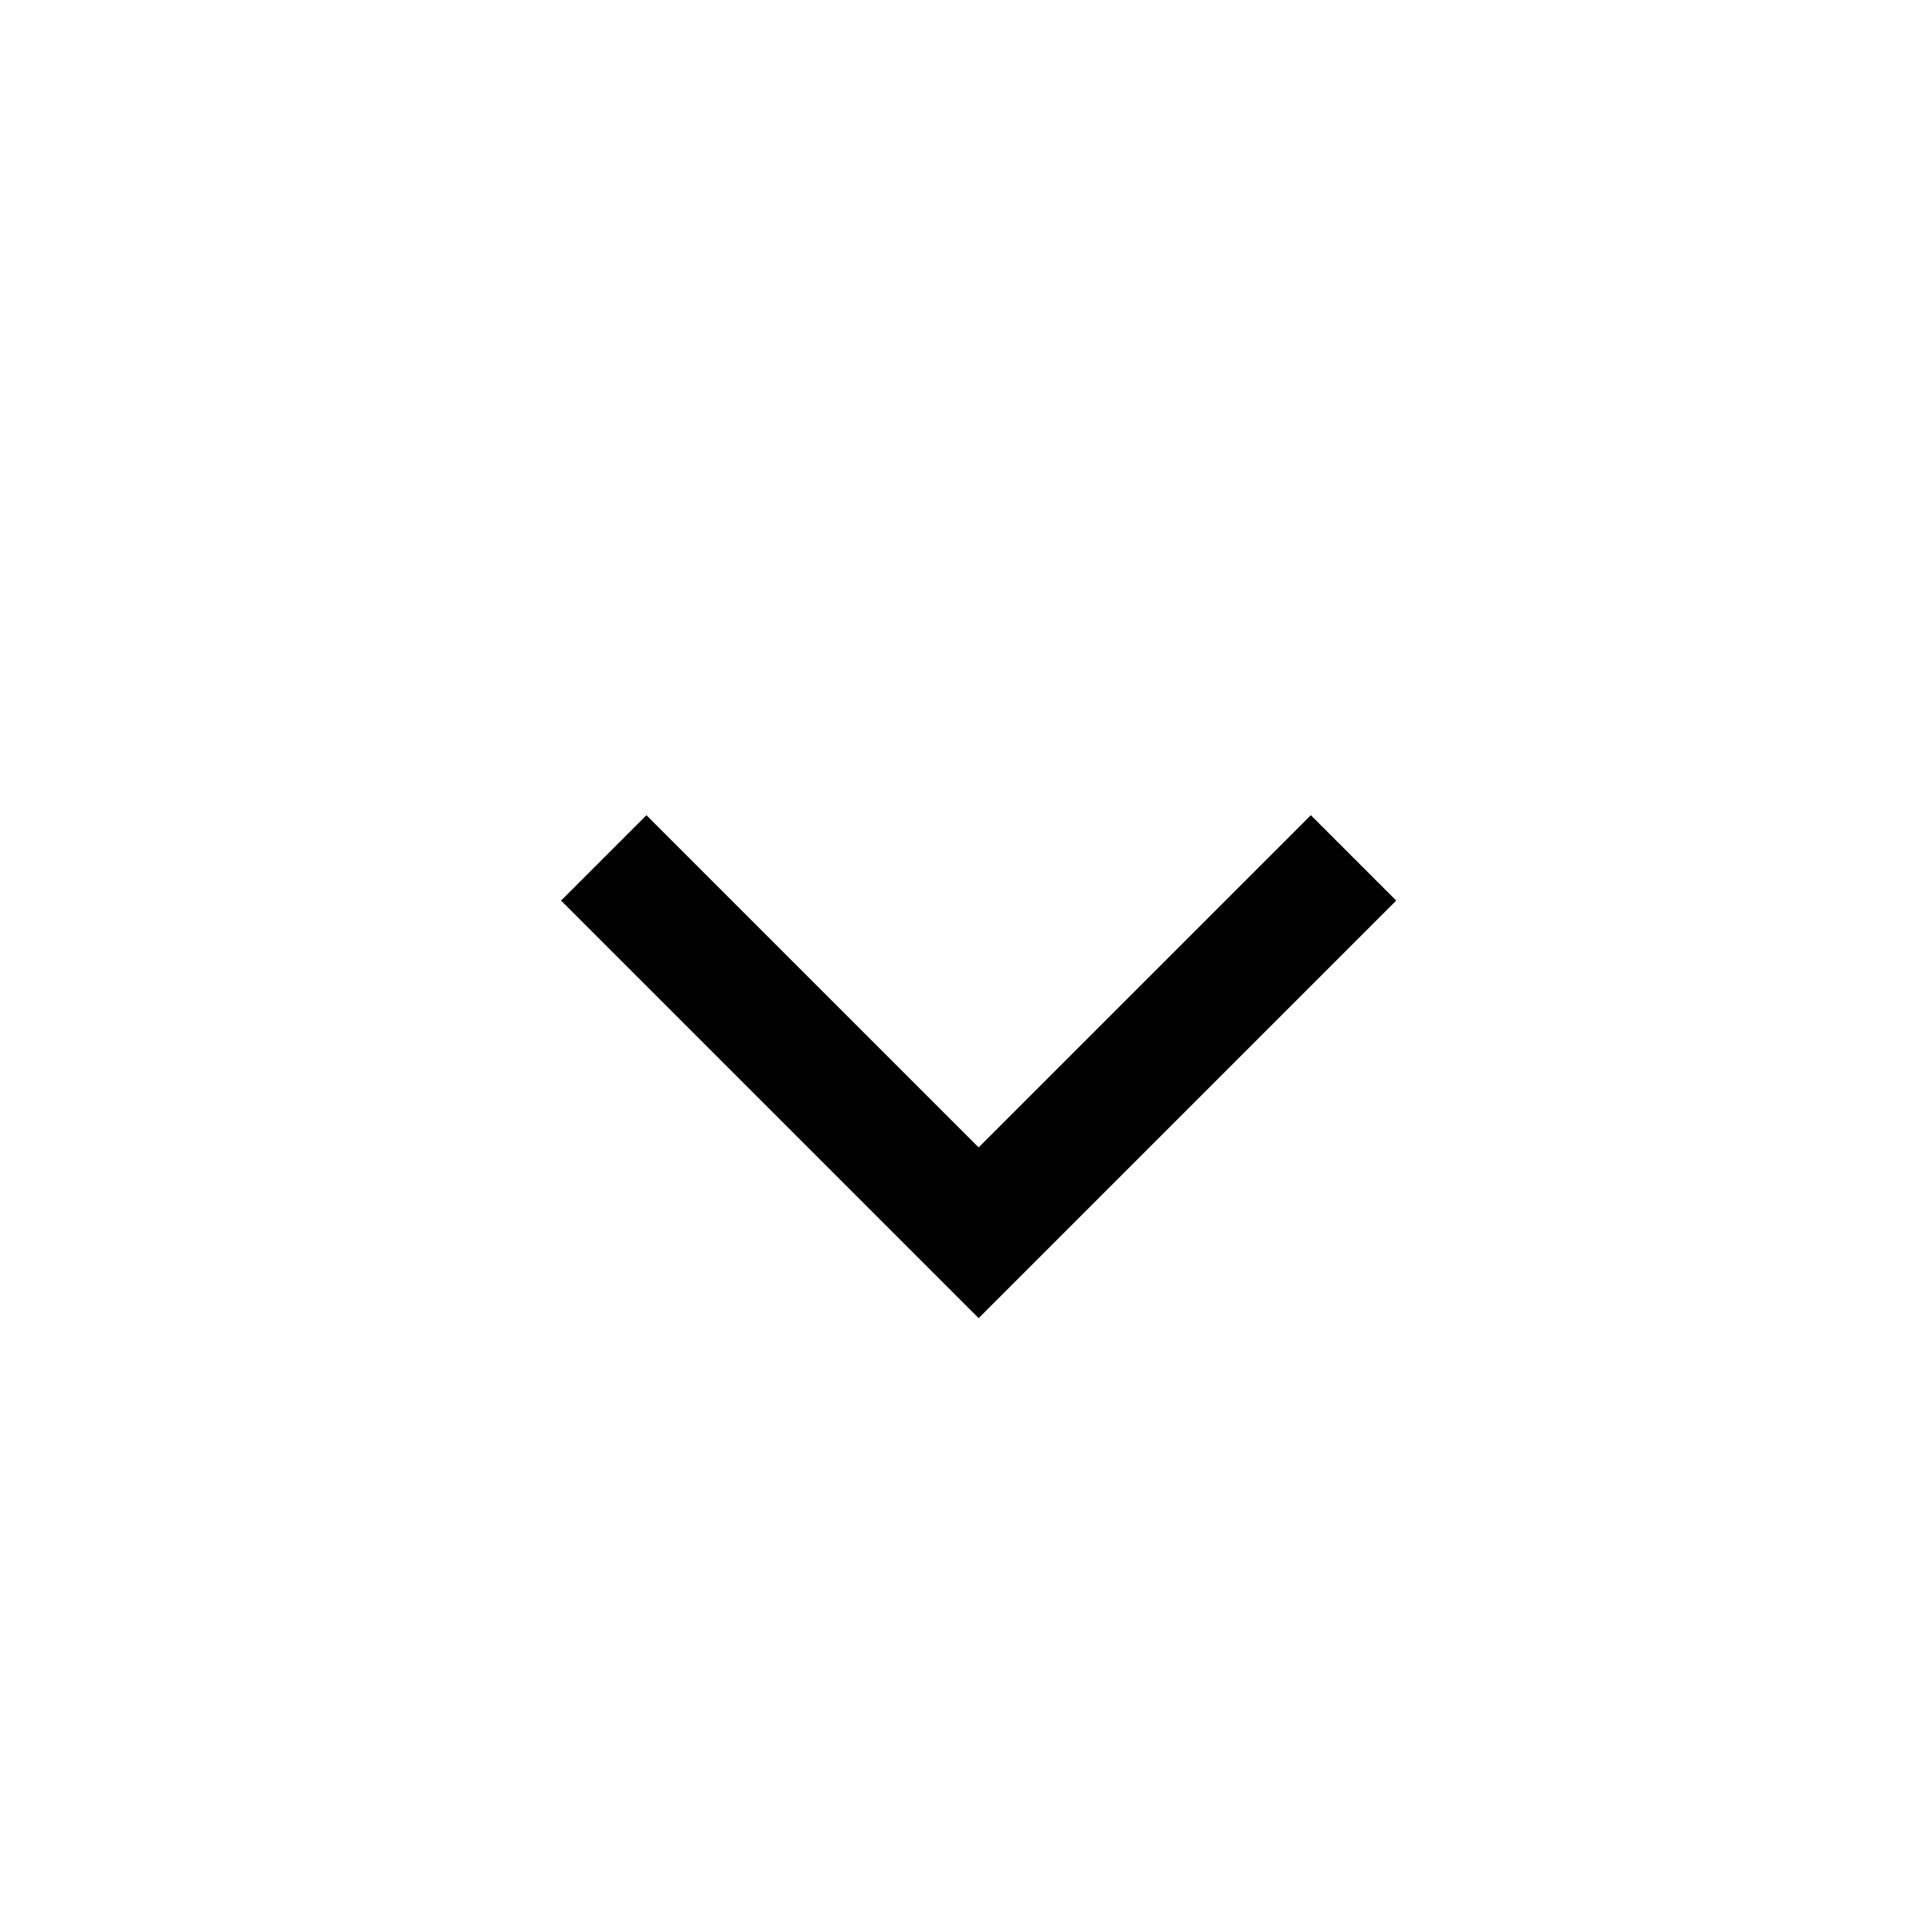
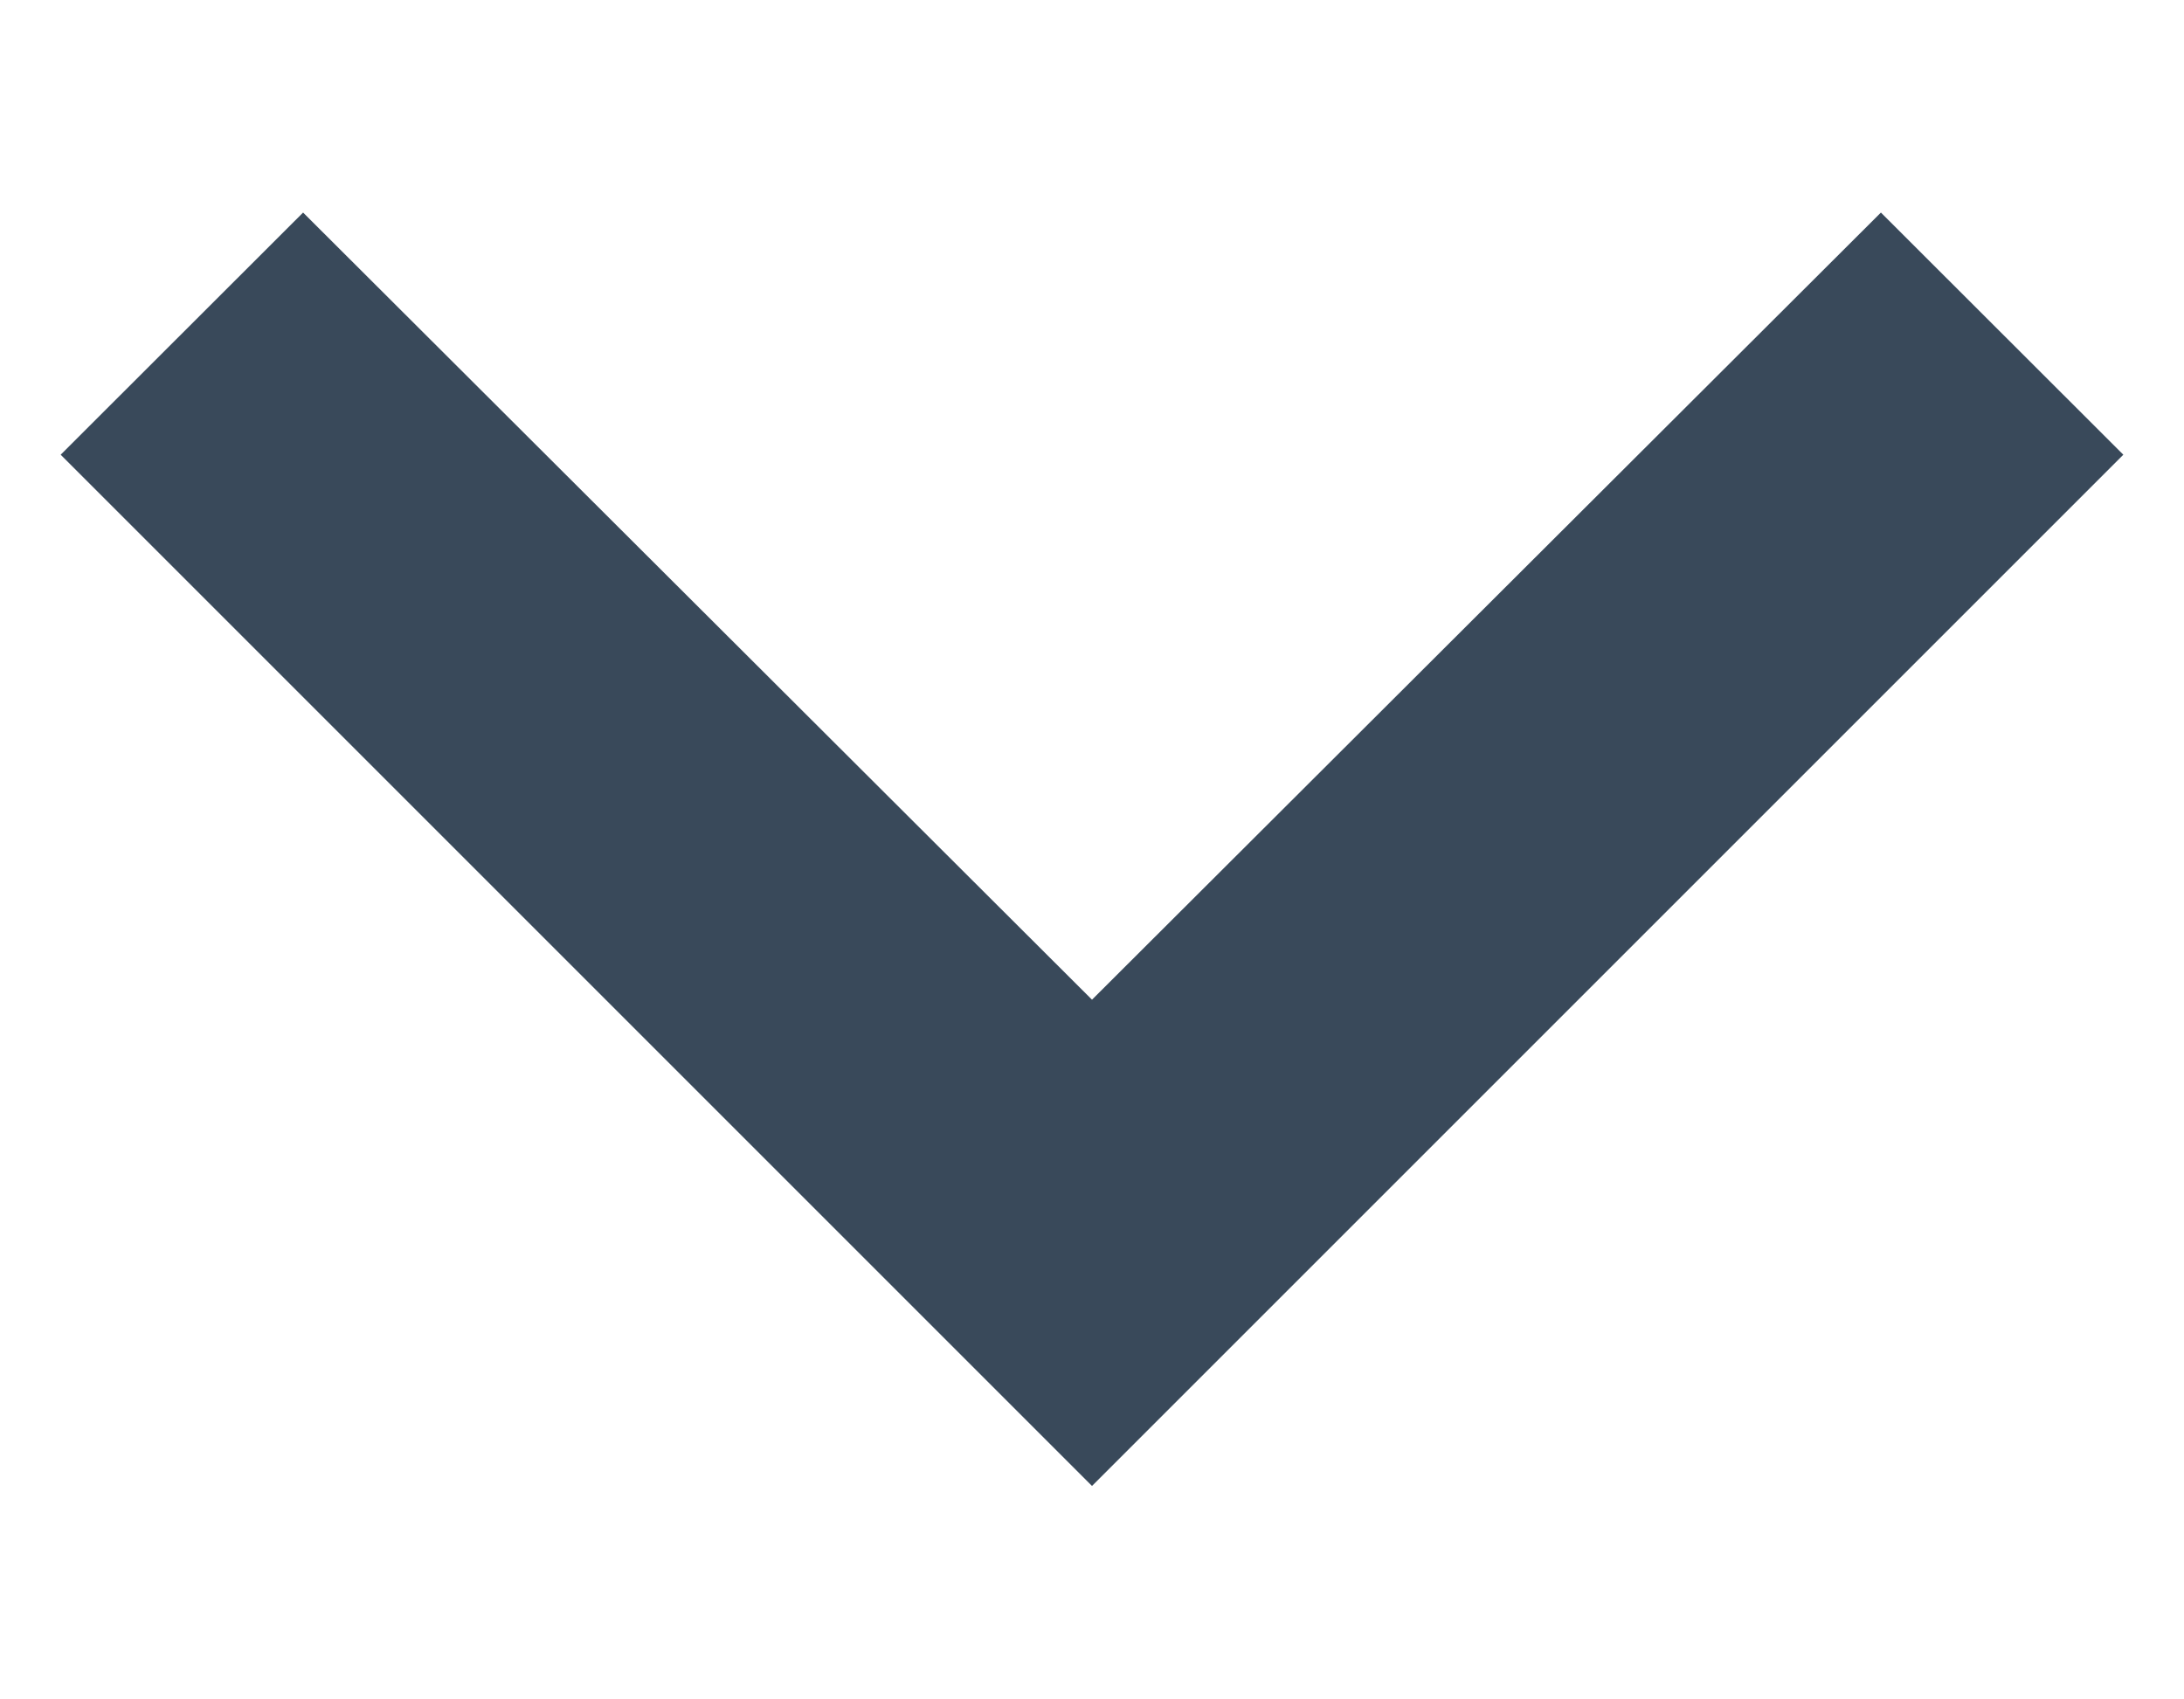
- <svg xmlns="http://www.w3.org/2000/svg" width="24px" height="24px" viewBox="0 0 24 24" id="arrow_down" data-name="arrow down">
-   <defs>
-     <clipPath id="clip-path">
-       <rect id="Mask" width="24" height="24" fill="none" stroke="#000" stroke-width="1" />
-     </clipPath>
-   </defs>
-   <g id="_20x20_arrow-back--grey" data-name="20x20/arrow-back--grey" transform="translate(0 24) rotate(-90)">
-     <rect id="Mask-2" data-name="Mask" width="24" height="24" fill="none" />
-     <g id="_20x20_arrow-back--grey-2" data-name="20x20/arrow-back--grey" clip-path="url(#clip-path)">
-       <g id="Group_2" data-name="Group 2" transform="translate(8 7)">
-         <path id="Rectangle" d="M0,6.586V0H6.586" transform="translate(0.686 5.157) rotate(-45)" fill="none" stroke="#000" stroke-miterlimit="10" stroke-width="1.5" />
-       </g>
-     </g>
-   </g>
+ <svg xmlns="http://www.w3.org/2000/svg" width="9" height="7" viewBox="0 0 9 7" fill="none">
+   <path d="M7.751 0.876L4.5 4.12L1.249 0.876L0.25 1.874L4.5 6.124L8.75 1.874L7.751 0.876Z" fill="#39495A" />
</svg>
